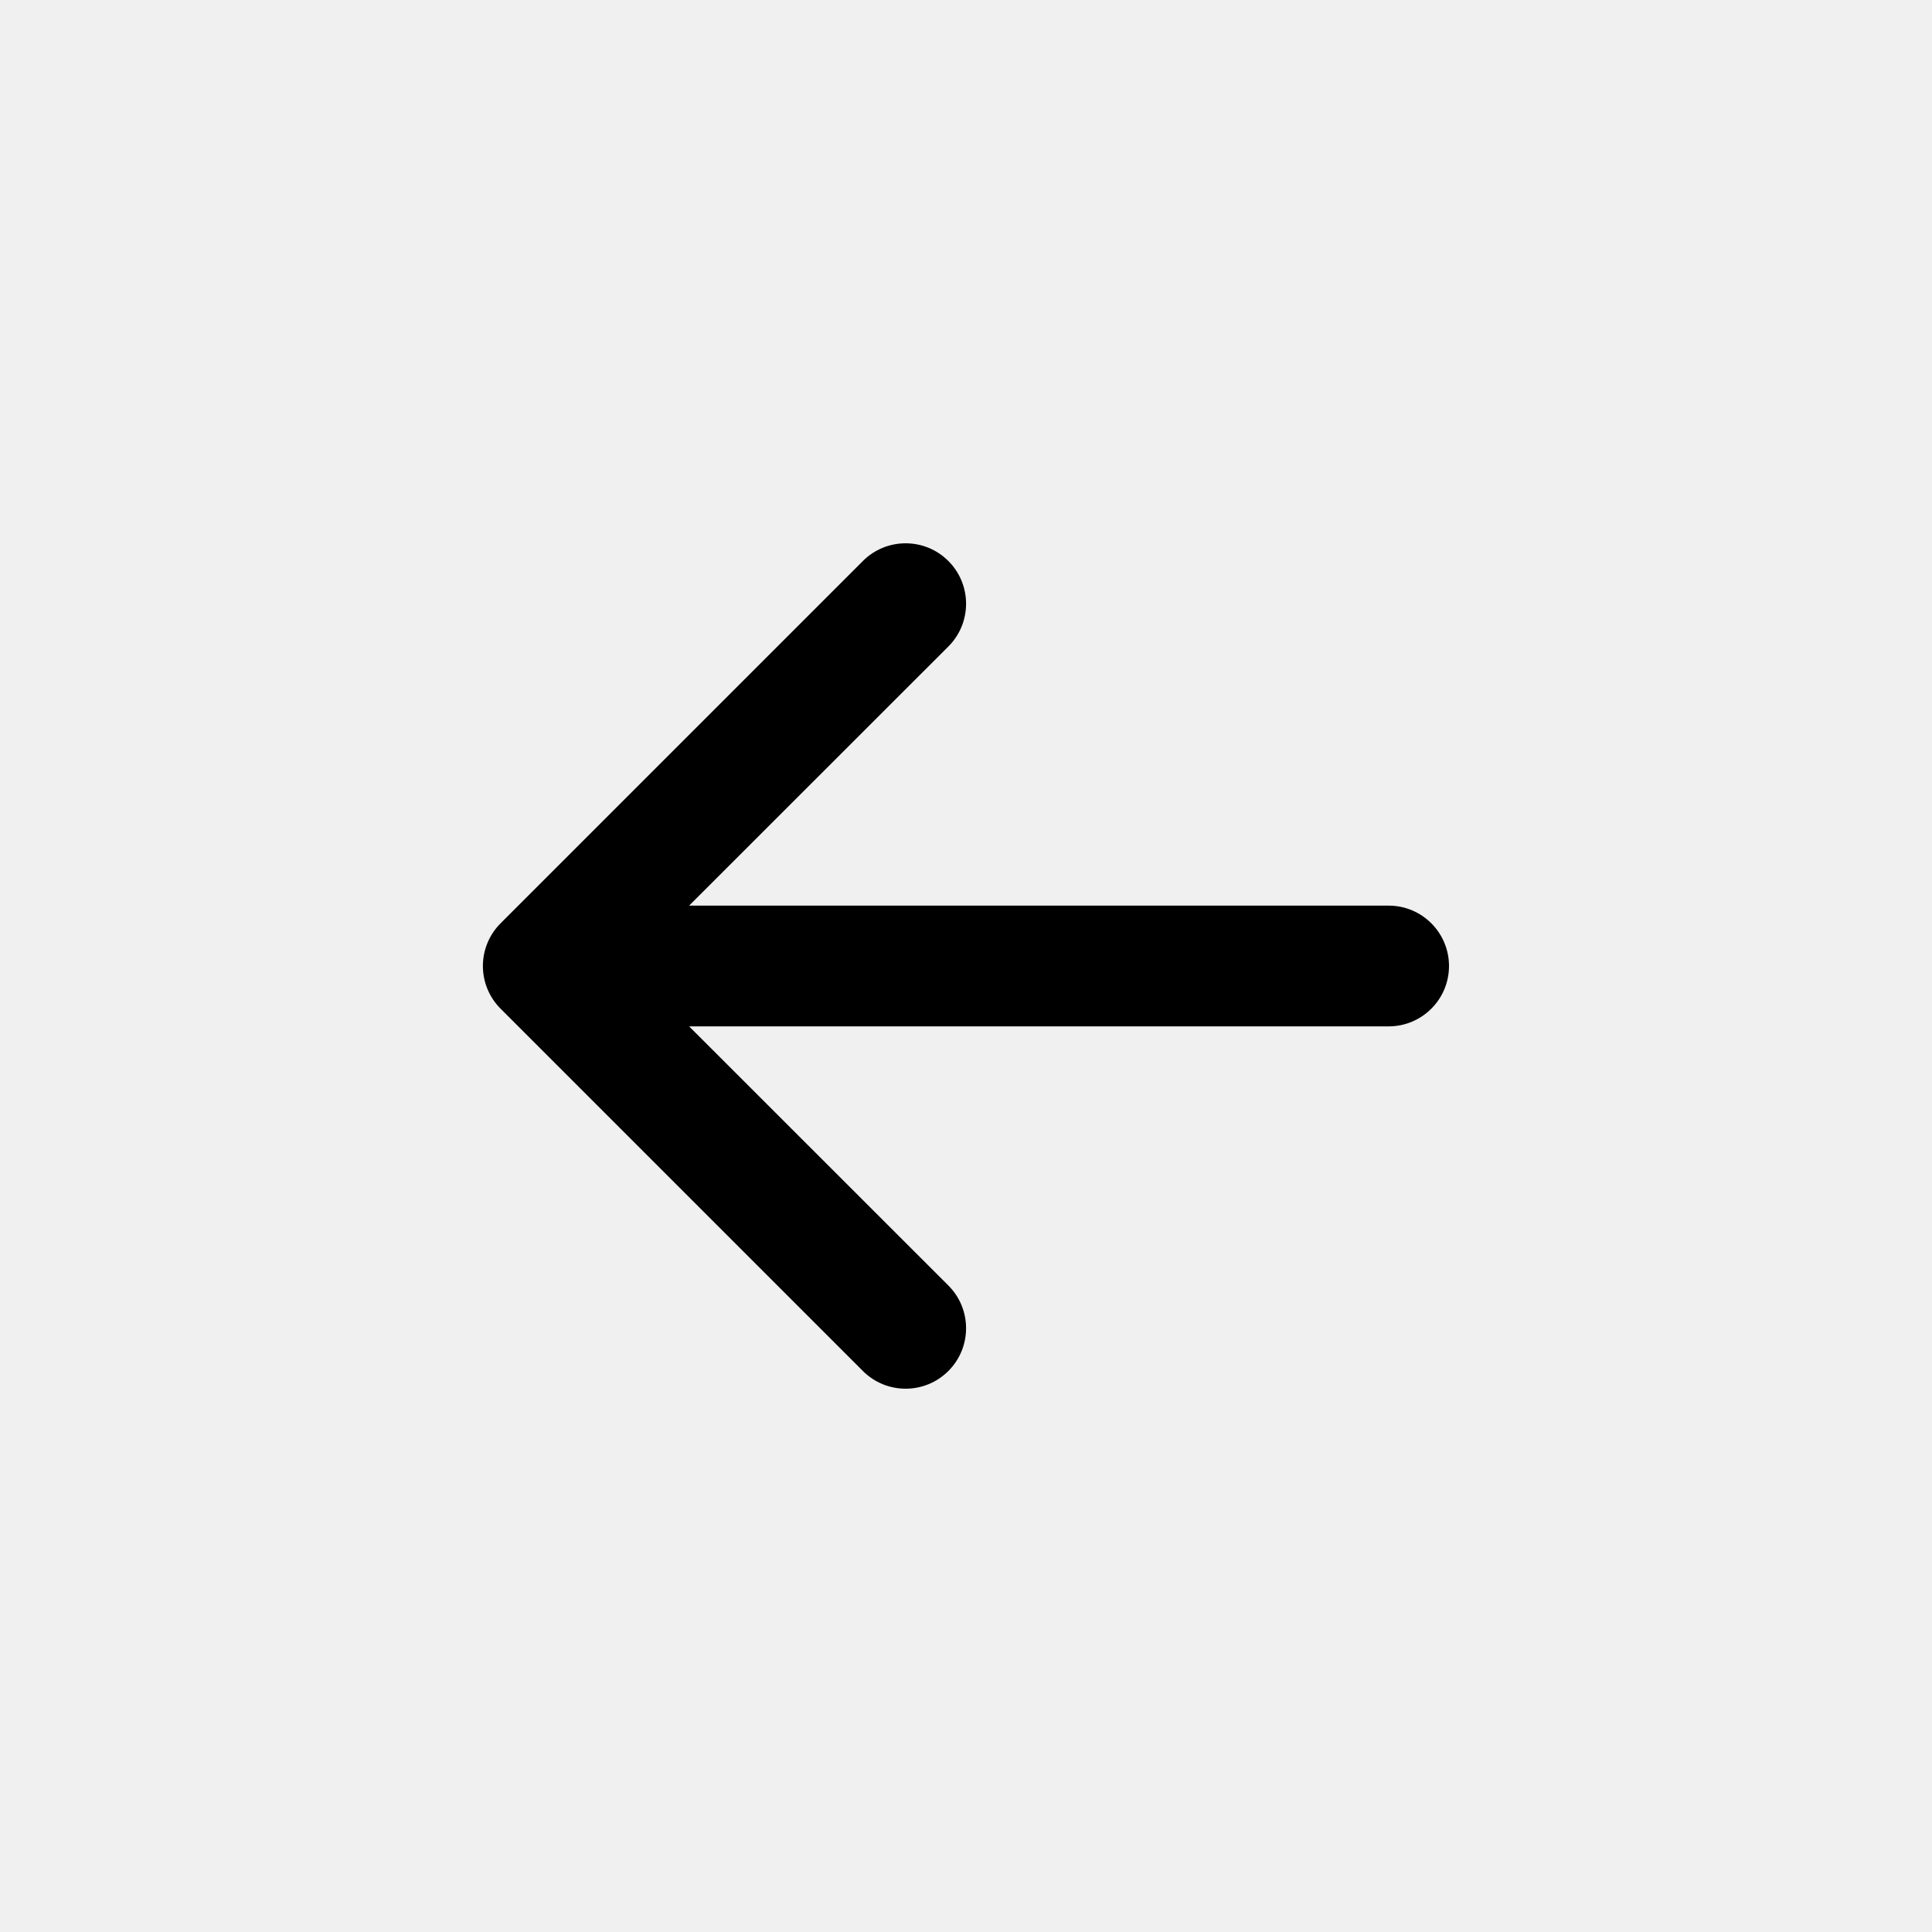
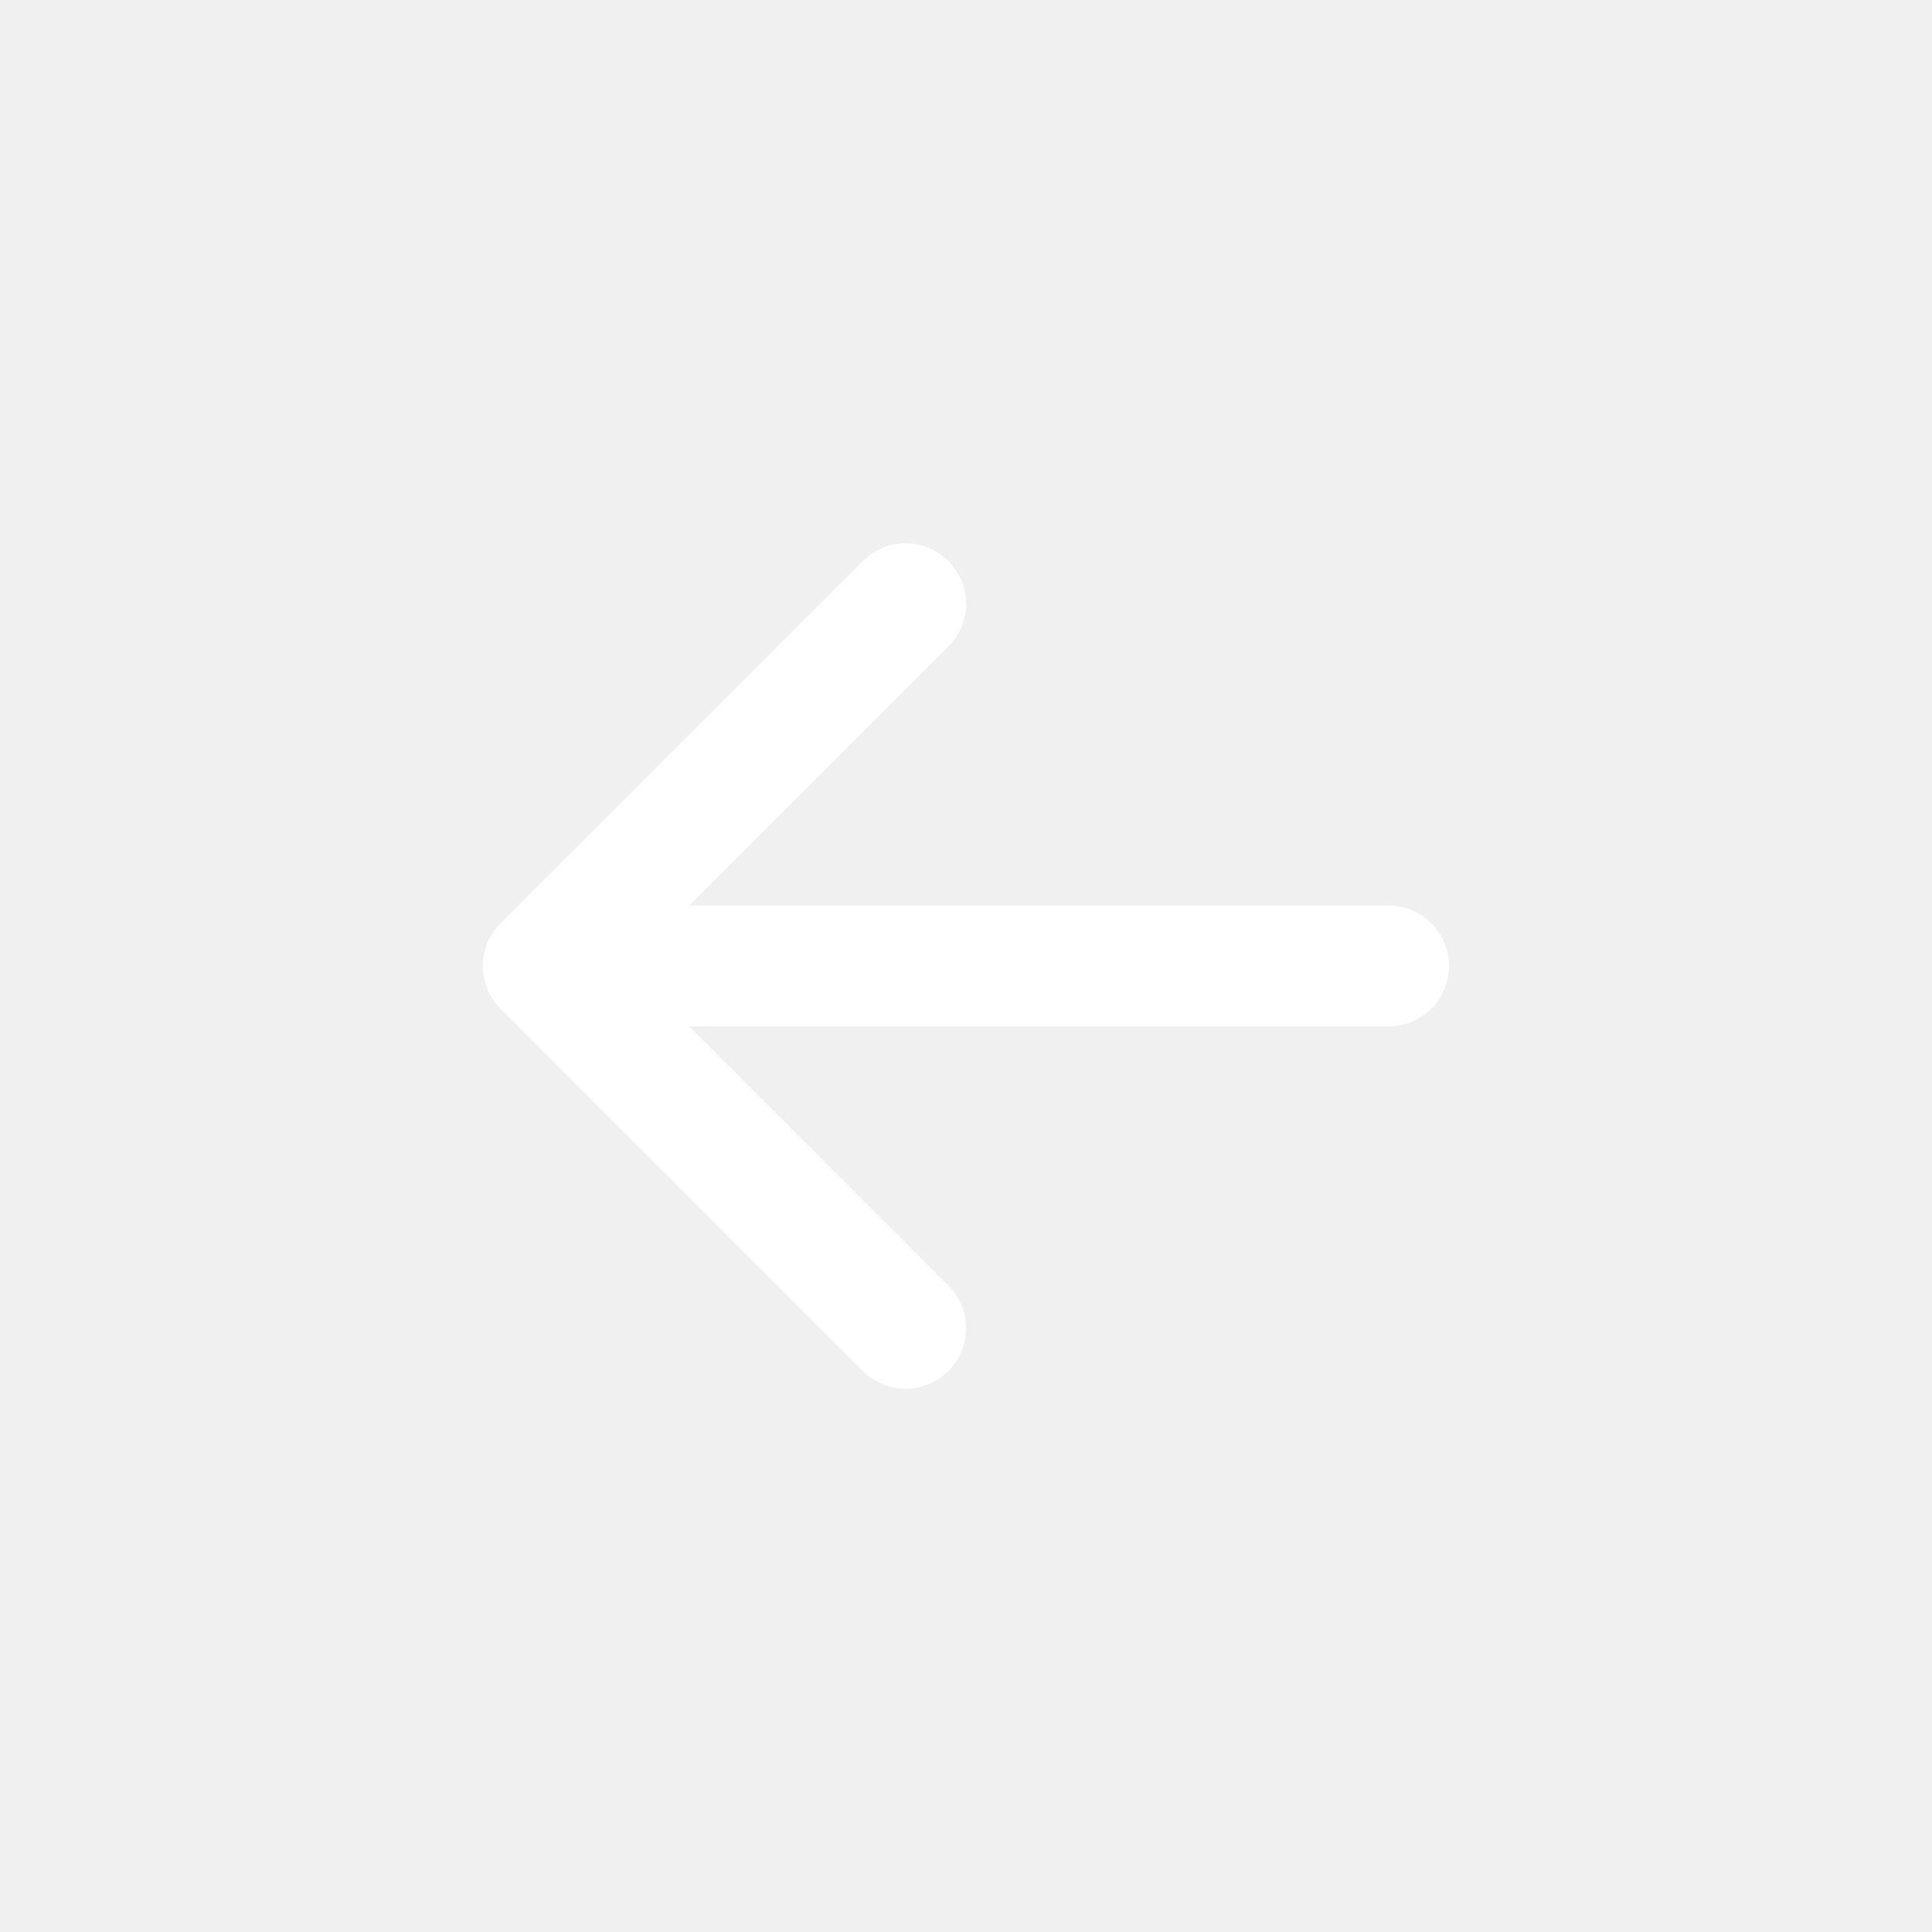
- <svg xmlns="http://www.w3.org/2000/svg" width="16" height="16" fill="currentColor" class="bi bi-arrow-left-short" viewBox="0 0 16 16">
+ <svg xmlns="http://www.w3.org/2000/svg" width="16" height="16" fill="white" class="bi bi-arrow-left-short" viewBox="0 0 16 16">
  <path fill-rule="evenodd" d="M12 8a.5.5 0 0 1-.5.5H5.707l2.147 2.146a.5.5 0 0 1-.708.708l-3-3a.5.5 0 0 1 0-.708l3-3a.5.5 0 1 1 .708.708L5.707 7.5H11.5a.5.5 0 0 1 .5.5z" />
</svg>
